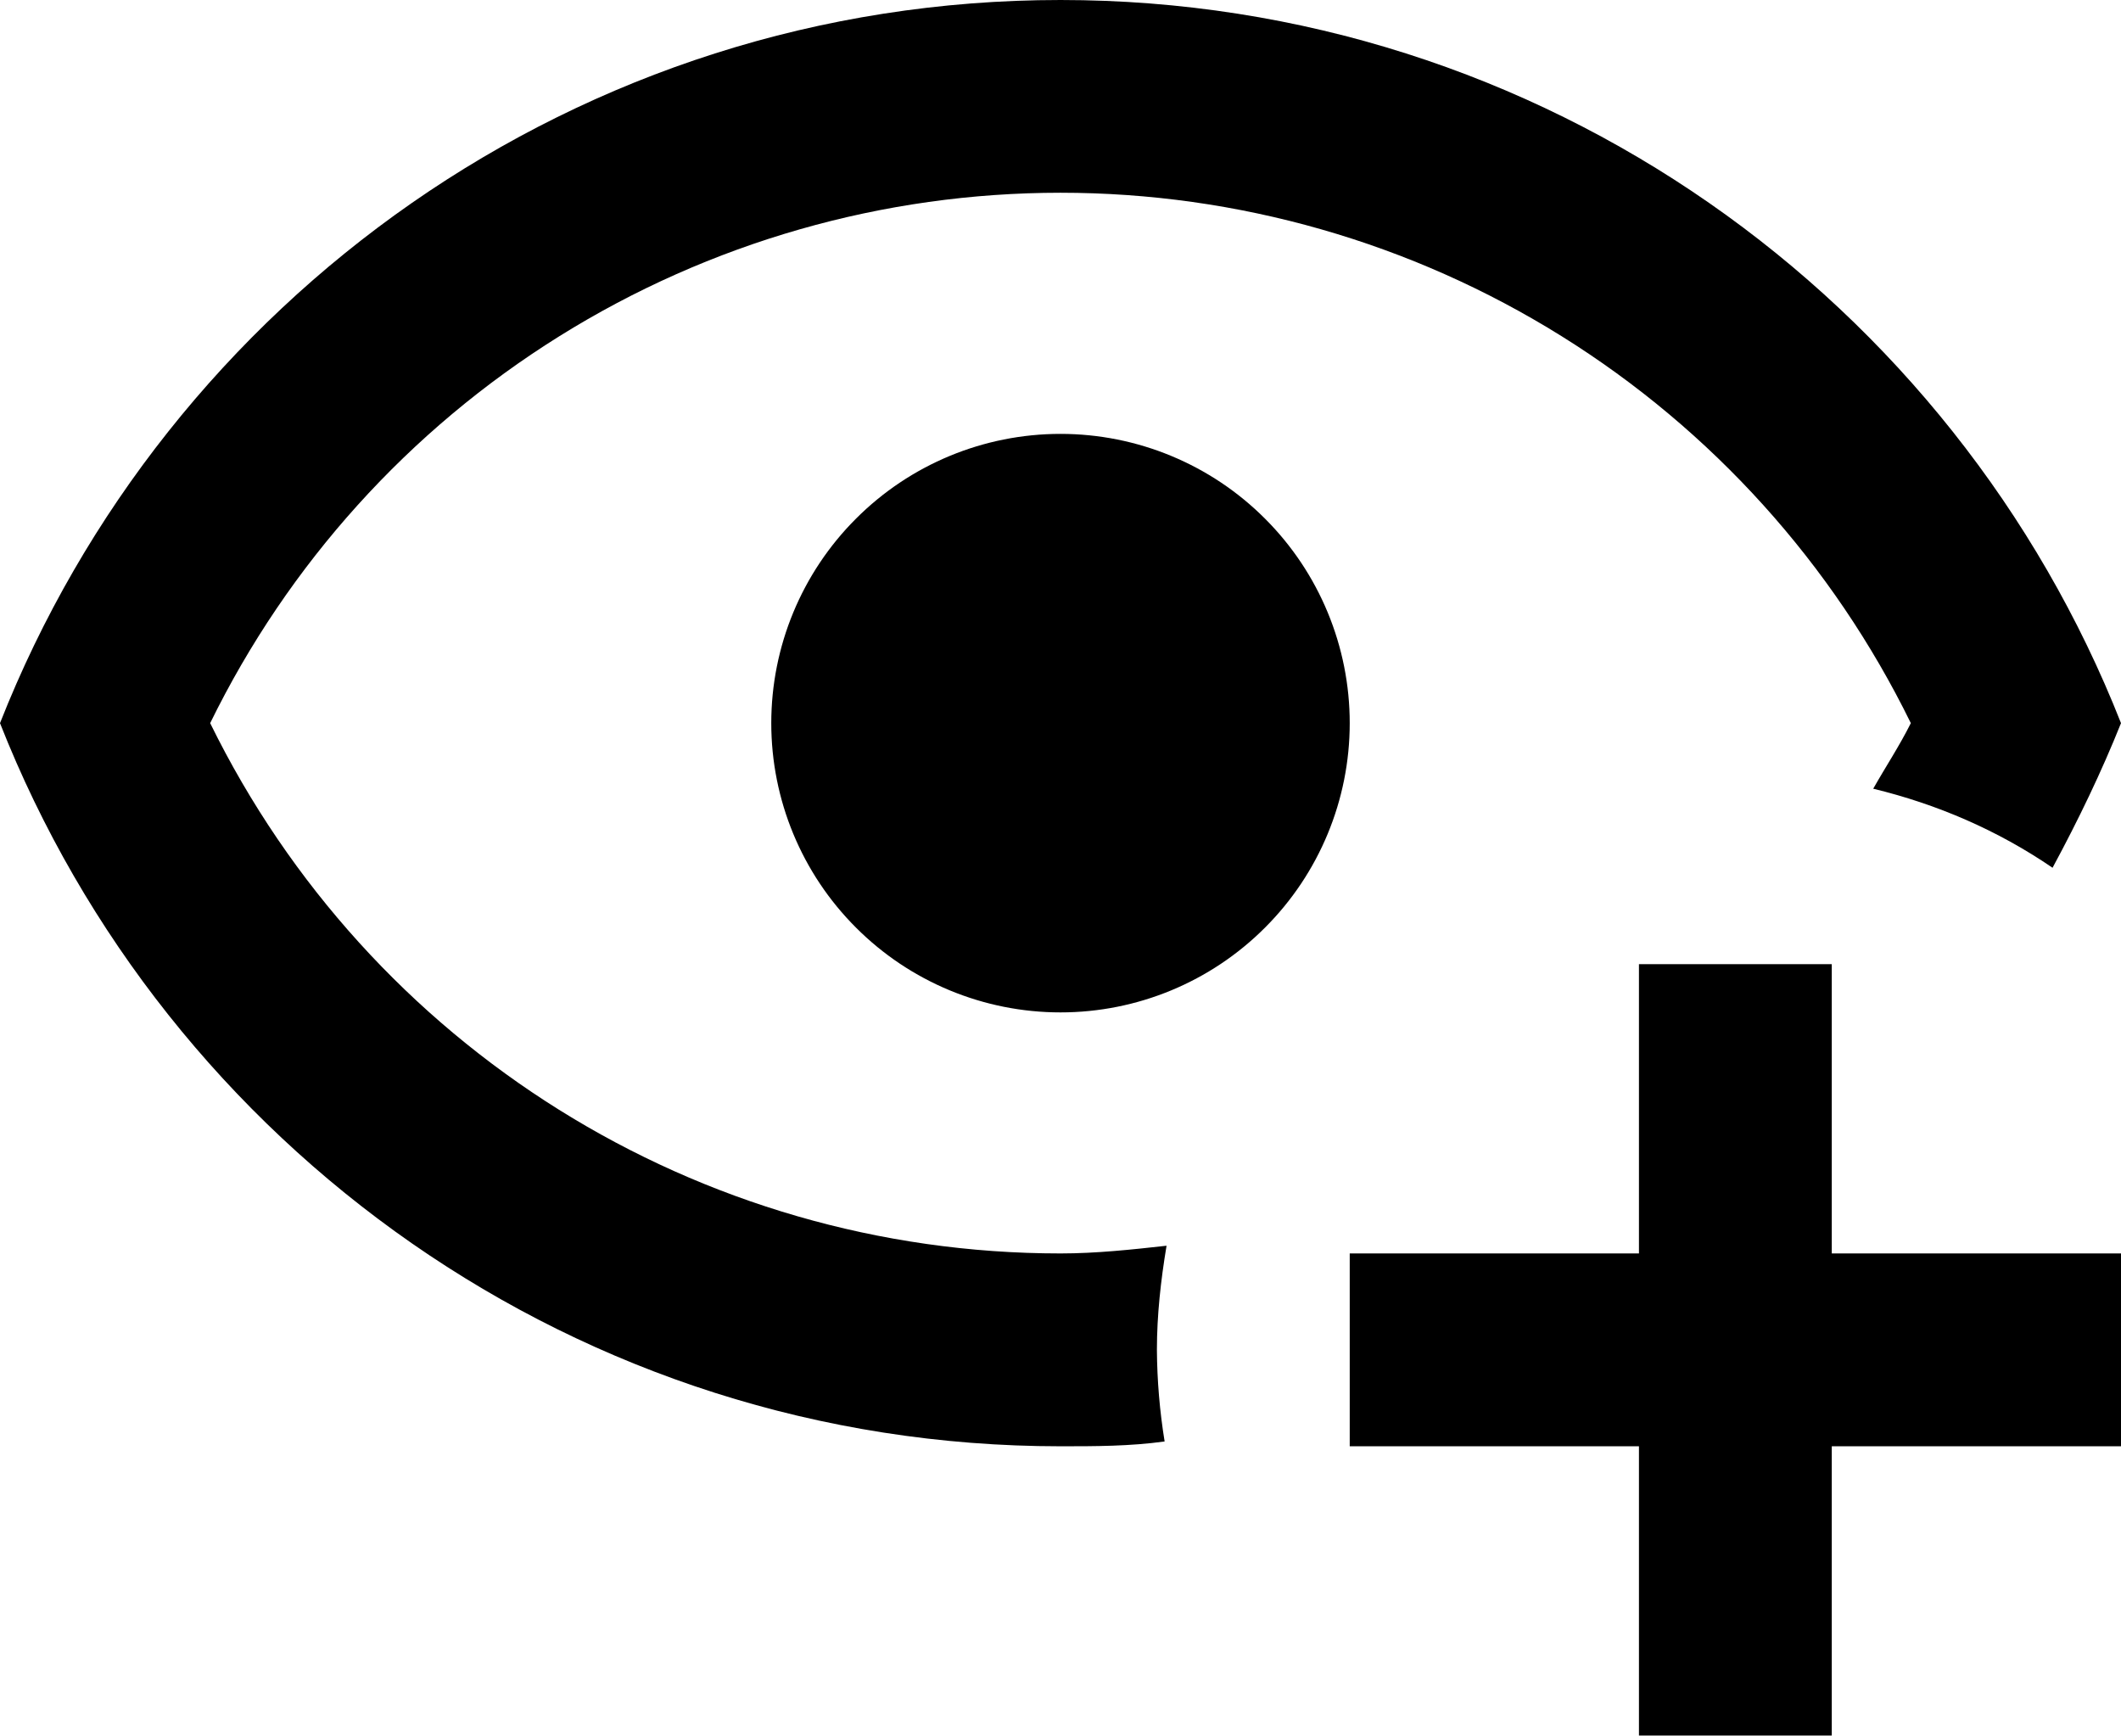
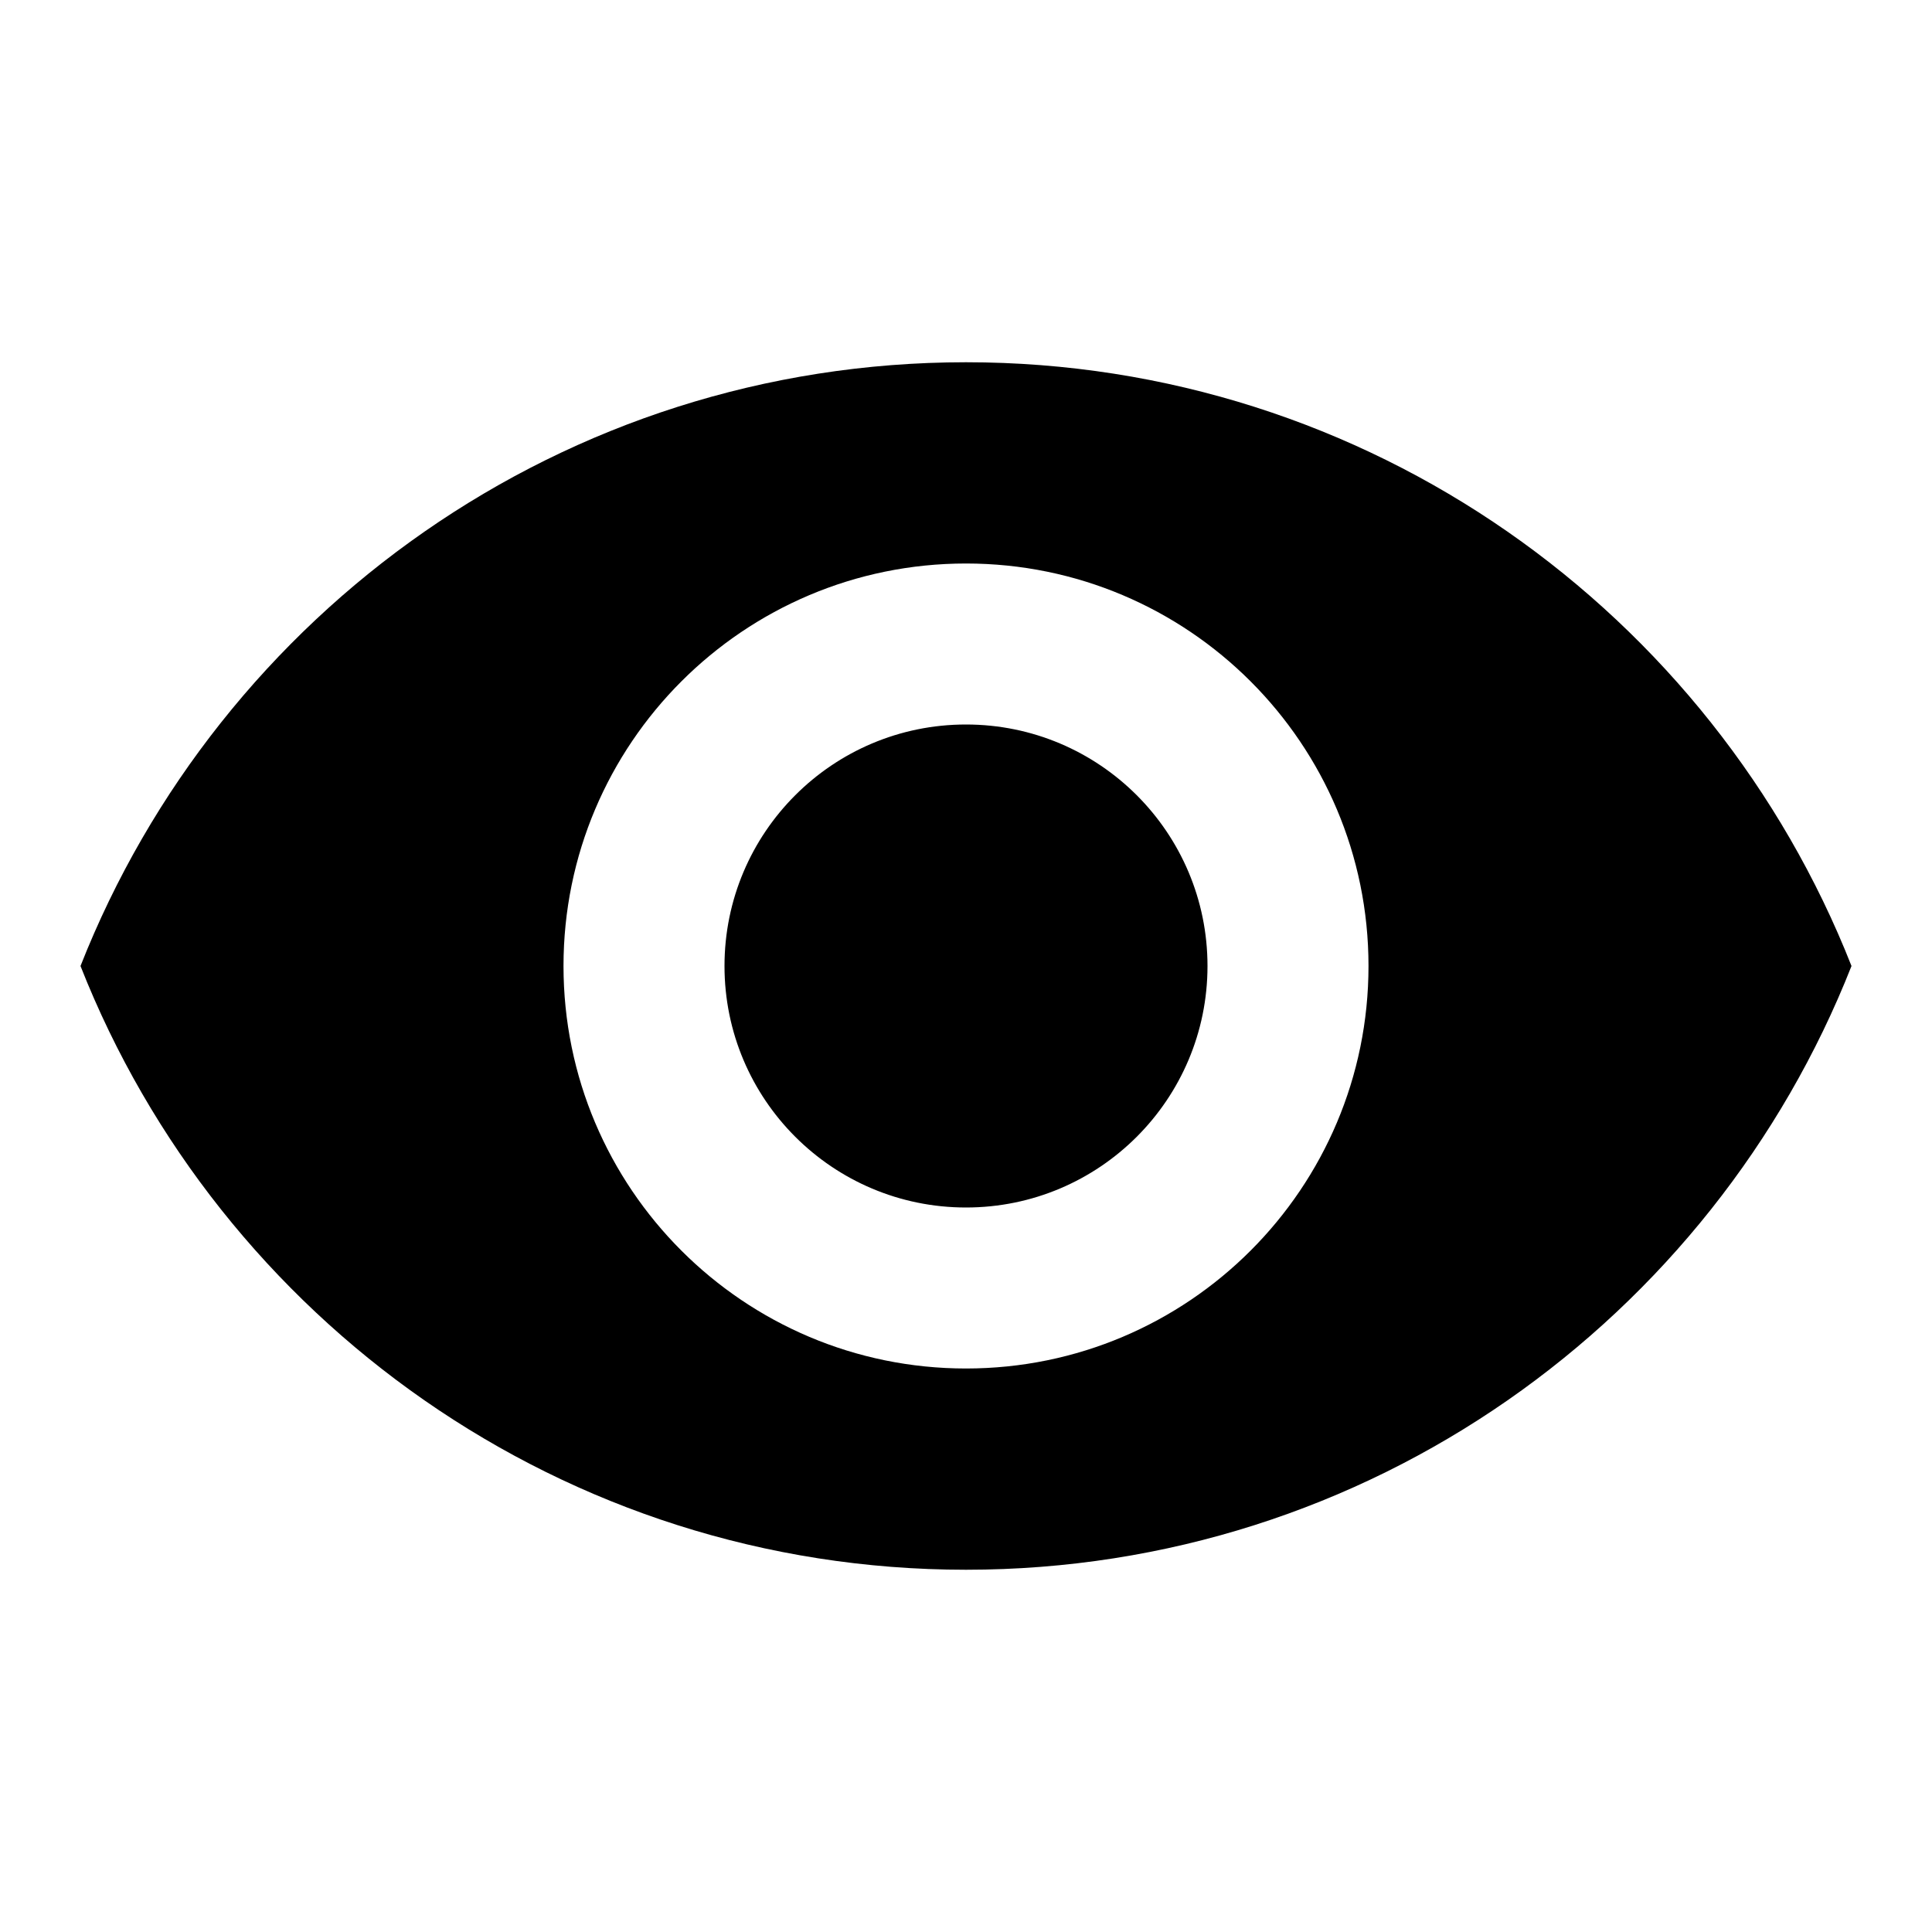
- <svg xmlns="http://www.w3.org/2000/svg" width="22" height="18" viewBox="0 0 22 18" fill="none">
-   <path d="M11 0C6 0 1.73 3.11 0 7.5C1.73 11.89 6 15 11 15C11.36 15 11.72 15 12.08 14.95C12.029 14.636 12.002 14.318 12 14C12 13.64 12.04 13.28 12.1 12.92C11.74 12.96 11.37 13 11 13C7.24 13 3.83 10.86 2.18 7.5C2.988 5.85 4.243 4.459 5.802 3.487C7.362 2.514 9.162 1.999 11 1.999C12.838 1.999 14.638 2.514 16.198 3.487C17.757 4.459 19.012 5.85 19.82 7.5C19.7 7.74 19.56 7.95 19.43 8.18C20.09 8.34 20.72 8.61 21.29 9C21.56 8.5 21.8 8 22 7.5C20.27 3.11 16 0 11 0ZM11 4.5C10.204 4.5 9.441 4.816 8.879 5.379C8.316 5.941 8 6.704 8 7.5C8 8.296 8.316 9.059 8.879 9.621C9.441 10.184 10.204 10.5 11 10.5C11.796 10.5 12.559 10.184 13.121 9.621C13.684 9.059 14 8.296 14 7.5C14 6.704 13.684 5.941 13.121 5.379C12.559 4.816 11.796 4.5 11 4.5ZM17 10V13H14V15H17V18H19V15H22V13H19V10H17Z" fill="black" />
+ <svg xmlns="http://www.w3.org/2000/svg" viewBox="0 0 24 24">
+   <path d="M12,9A3,3 0 0,0 9,12A3,3 0 0,0 12,15A3,3 0 0,0 15,12A3,3 0 0,0 12,9M12,17A5,5 0 0,1 7,12A5,5 0 0,1 12,7A5,5 0 0,1 17,12A5,5 0 0,1 12,17M12,4.5C7,4.5 2.73,7.61 1,12C2.73,16.39 7,19.5 12,19.5C17,19.5 21.27,16.39 23,12C21.27,7.61 17,4.5 12,4.5Z" />
</svg>
